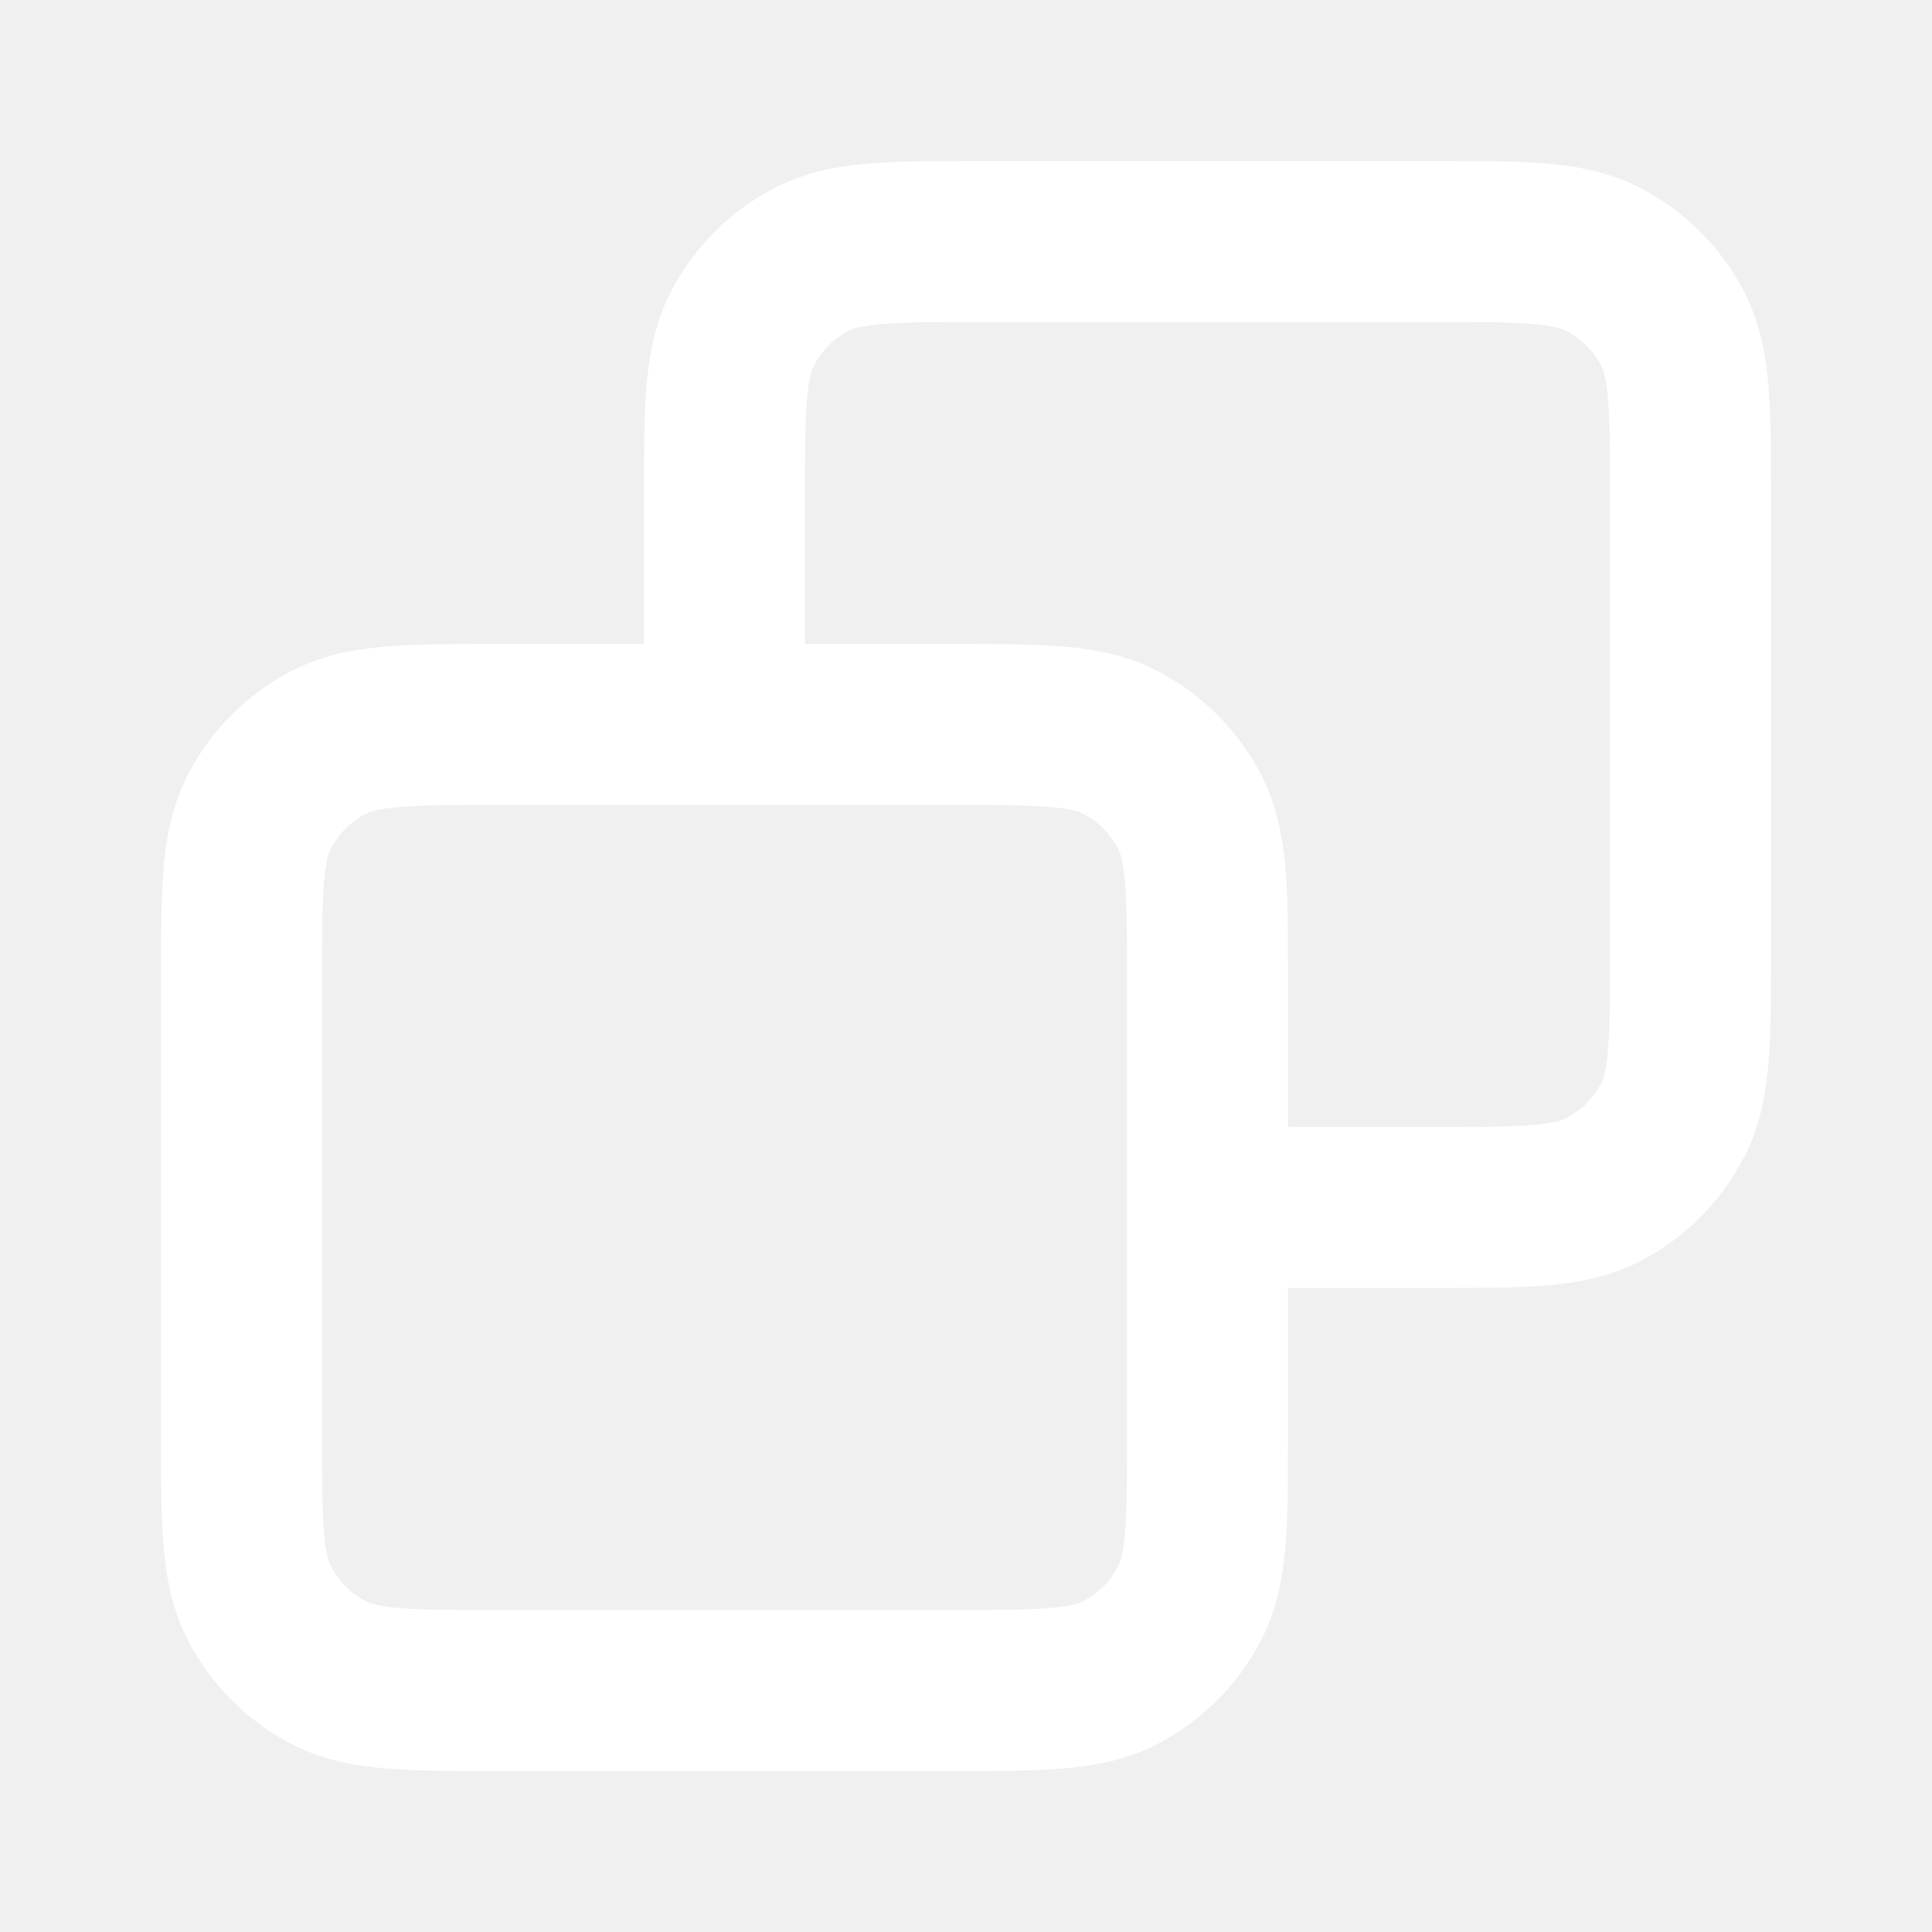
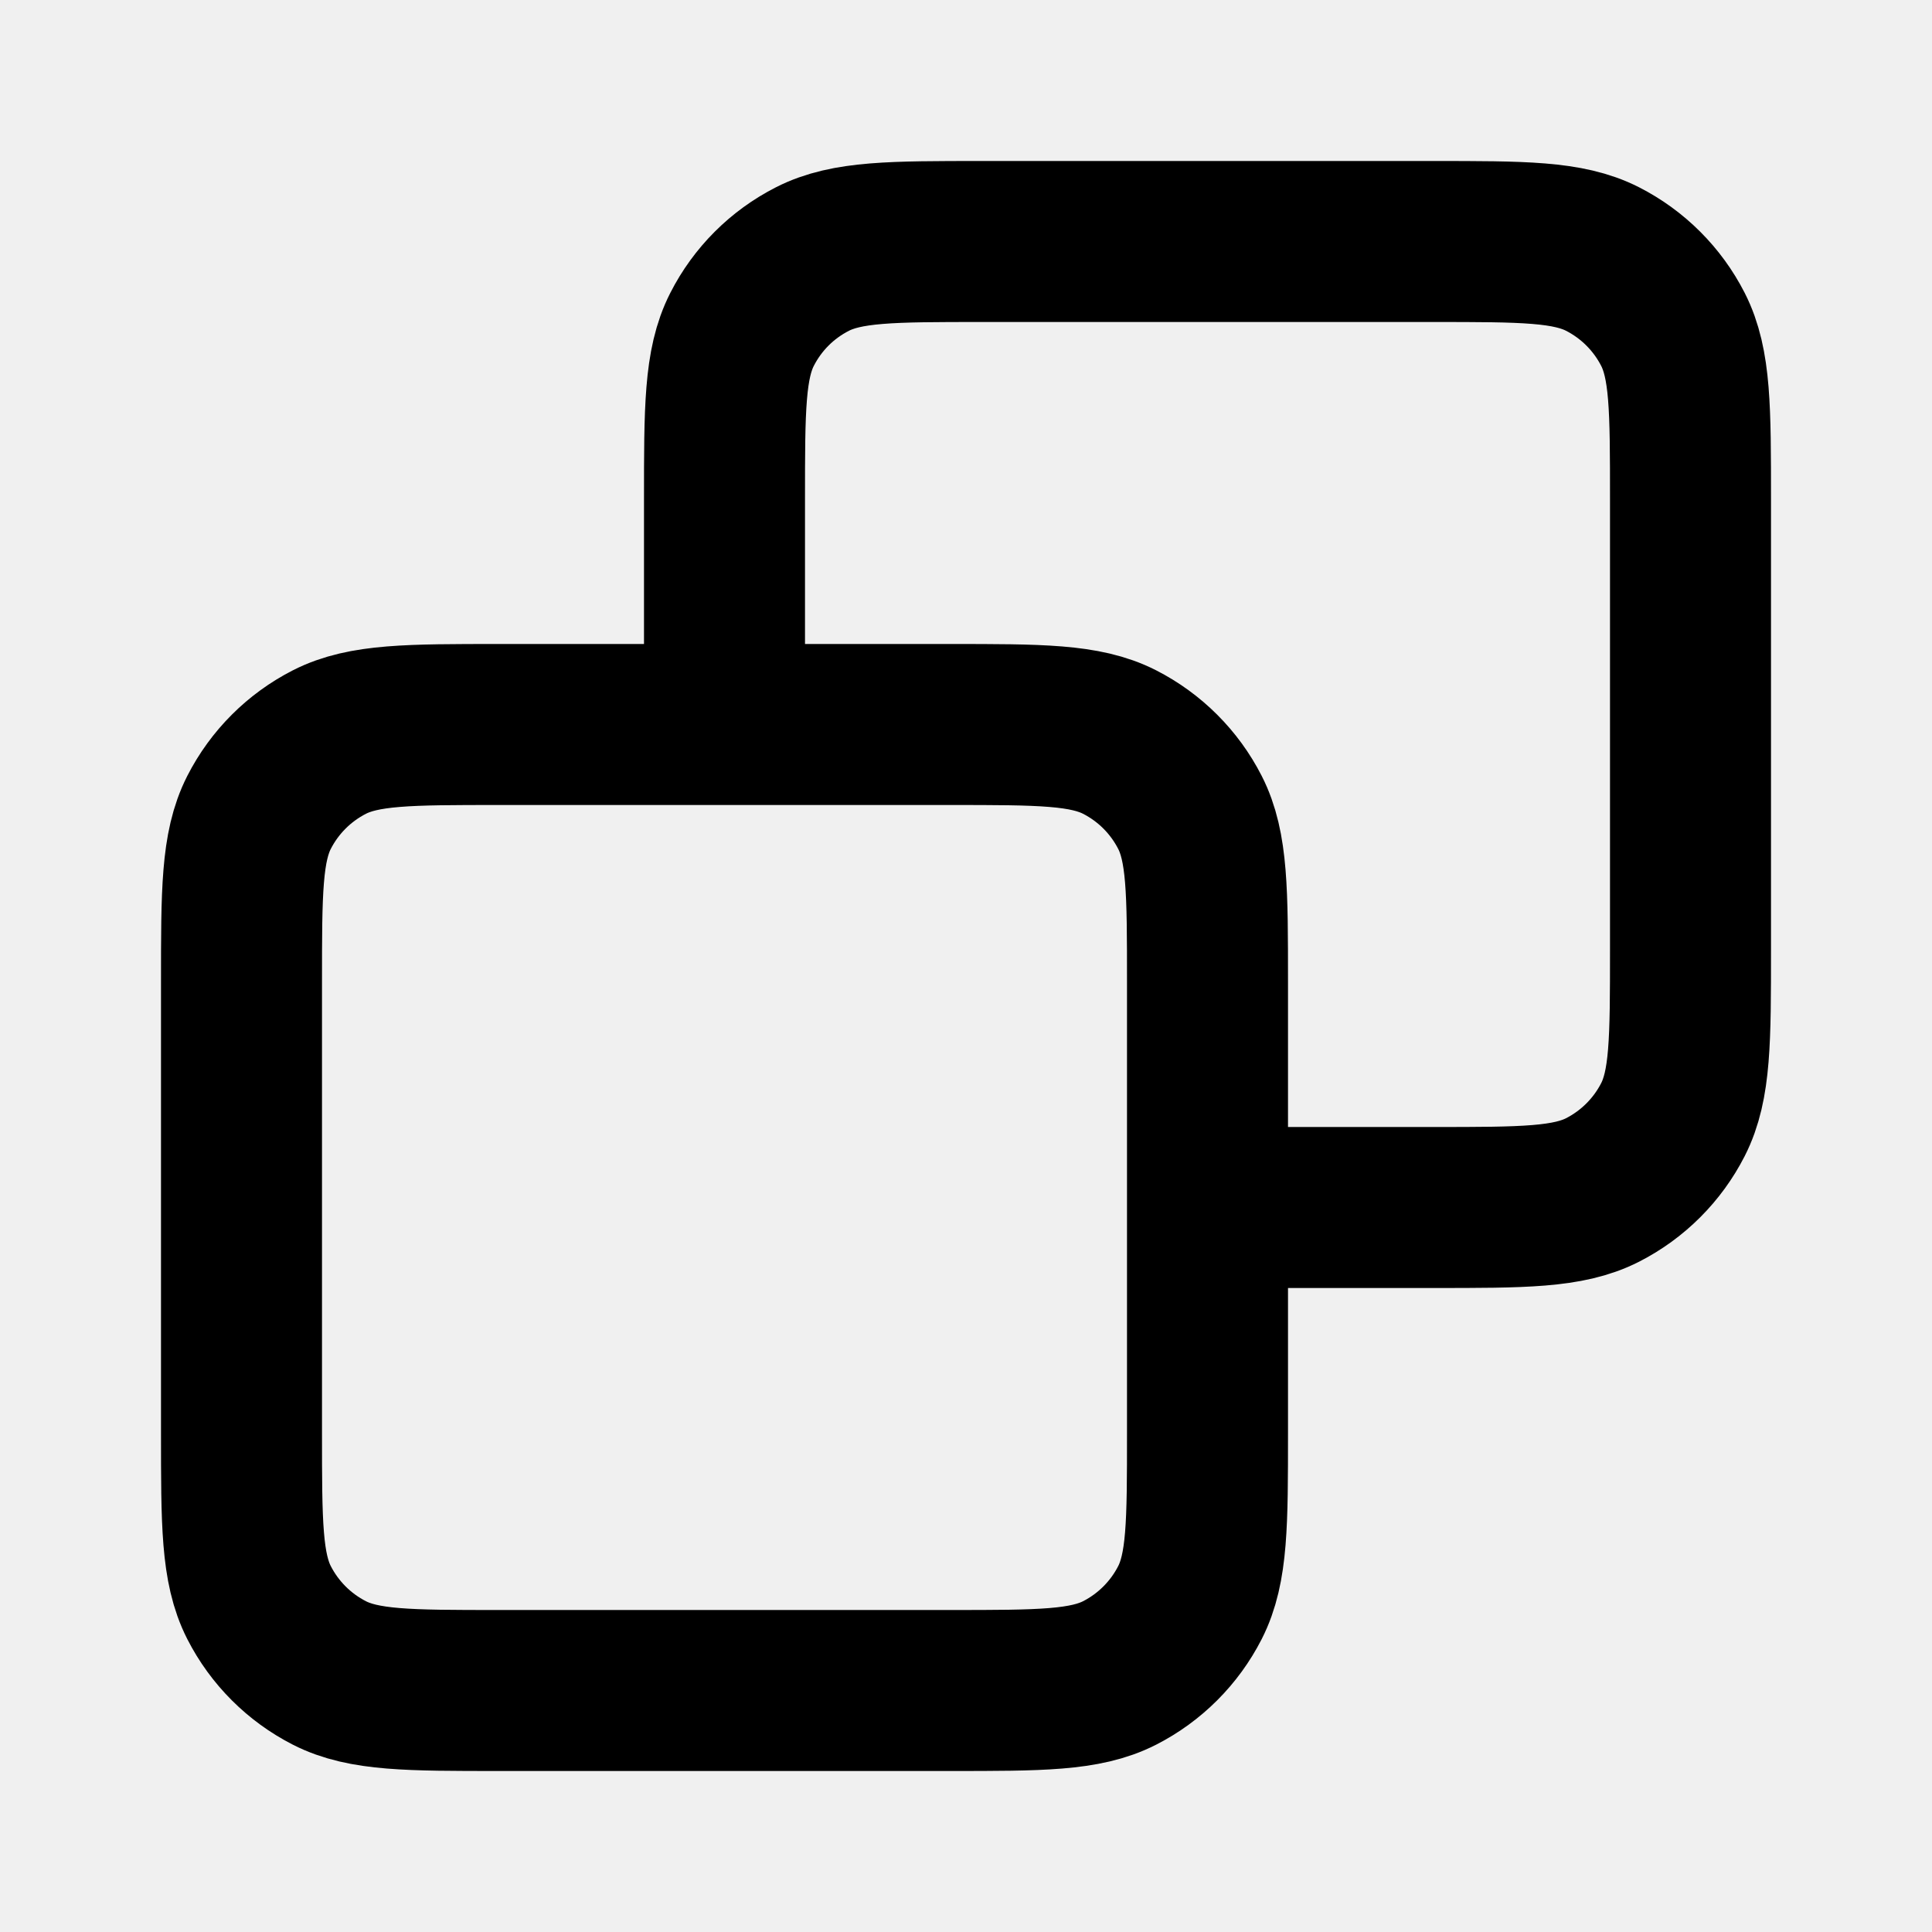
- <svg xmlns="http://www.w3.org/2000/svg" width="24" height="24" viewBox="0 0 24 24" fill="none">
-   <path d="M9 9V6.2C9 5.08 9 4.52 9.218 4.092C9.41 3.715 9.715 3.41 10.092 3.218C10.52 3 11.08 3 12.2 3H17.8C18.92 3 19.48 3 19.908 3.218C20.284 3.41 20.59 3.716 20.782 4.092C21 4.52 21 5.08 21 6.2V11.8C21 12.92 21 13.48 20.782 13.908C20.59 14.284 20.284 14.59 19.908 14.782C19.48 15 18.92 15 17.803 15H15M9 9H6.2C5.08 9 4.52 9 4.092 9.218C3.716 9.41 3.41 9.716 3.218 10.092C3 10.52 3 11.08 3 12.2V17.8C3 18.92 3 19.48 3.218 19.908C3.41 20.284 3.716 20.59 4.092 20.782C4.519 21 5.079 21 6.197 21H11.804C12.921 21 13.48 21 13.908 20.782C14.284 20.59 14.59 20.284 14.782 19.908C15 19.48 15 18.921 15 17.803V15M9 9H11.8C12.92 9 13.48 9 13.908 9.218C14.284 9.41 14.59 9.716 14.782 10.092C15 10.519 15 11.079 15 12.197V15" stroke="white" stroke-width="2" stroke-linecap="round" stroke-linejoin="round" />
+ <svg xmlns="http://www.w3.org/2000/svg" width="24" height="24" viewBox="0 0 24 24" fill="none" stroke="currentColor">
+   <path d="M9 9V6.2C9 5.08 9 4.52 9.218 4.092C9.41 3.715 9.715 3.41 10.092 3.218C10.52 3 11.08 3 12.2 3H17.8C18.92 3 19.48 3 19.908 3.218C20.284 3.41 20.59 3.716 20.782 4.092C21 4.52 21 5.08 21 6.2V11.8C21 12.92 21 13.48 20.782 13.908C20.59 14.284 20.284 14.59 19.908 14.782C19.48 15 18.92 15 17.803 15H15M9 9H6.2C5.08 9 4.52 9 4.092 9.218C3.716 9.41 3.41 9.716 3.218 10.092C3 10.52 3 11.08 3 12.2V17.8C3 18.92 3 19.48 3.218 19.908C3.41 20.284 3.716 20.59 4.092 20.782C4.519 21 5.079 21 6.197 21H11.804C12.921 21 13.48 21 13.908 20.782C14.284 20.59 14.59 20.284 14.782 19.908C15 19.48 15 18.921 15 17.803V15M9 9H11.8C12.92 9 13.48 9 13.908 9.218C14.284 9.41 14.59 9.716 14.782 10.092C15 10.519 15 11.079 15 12.197V15" stroke="current" stroke-width="2" stroke-linecap="round" stroke-linejoin="round" />
</svg>
